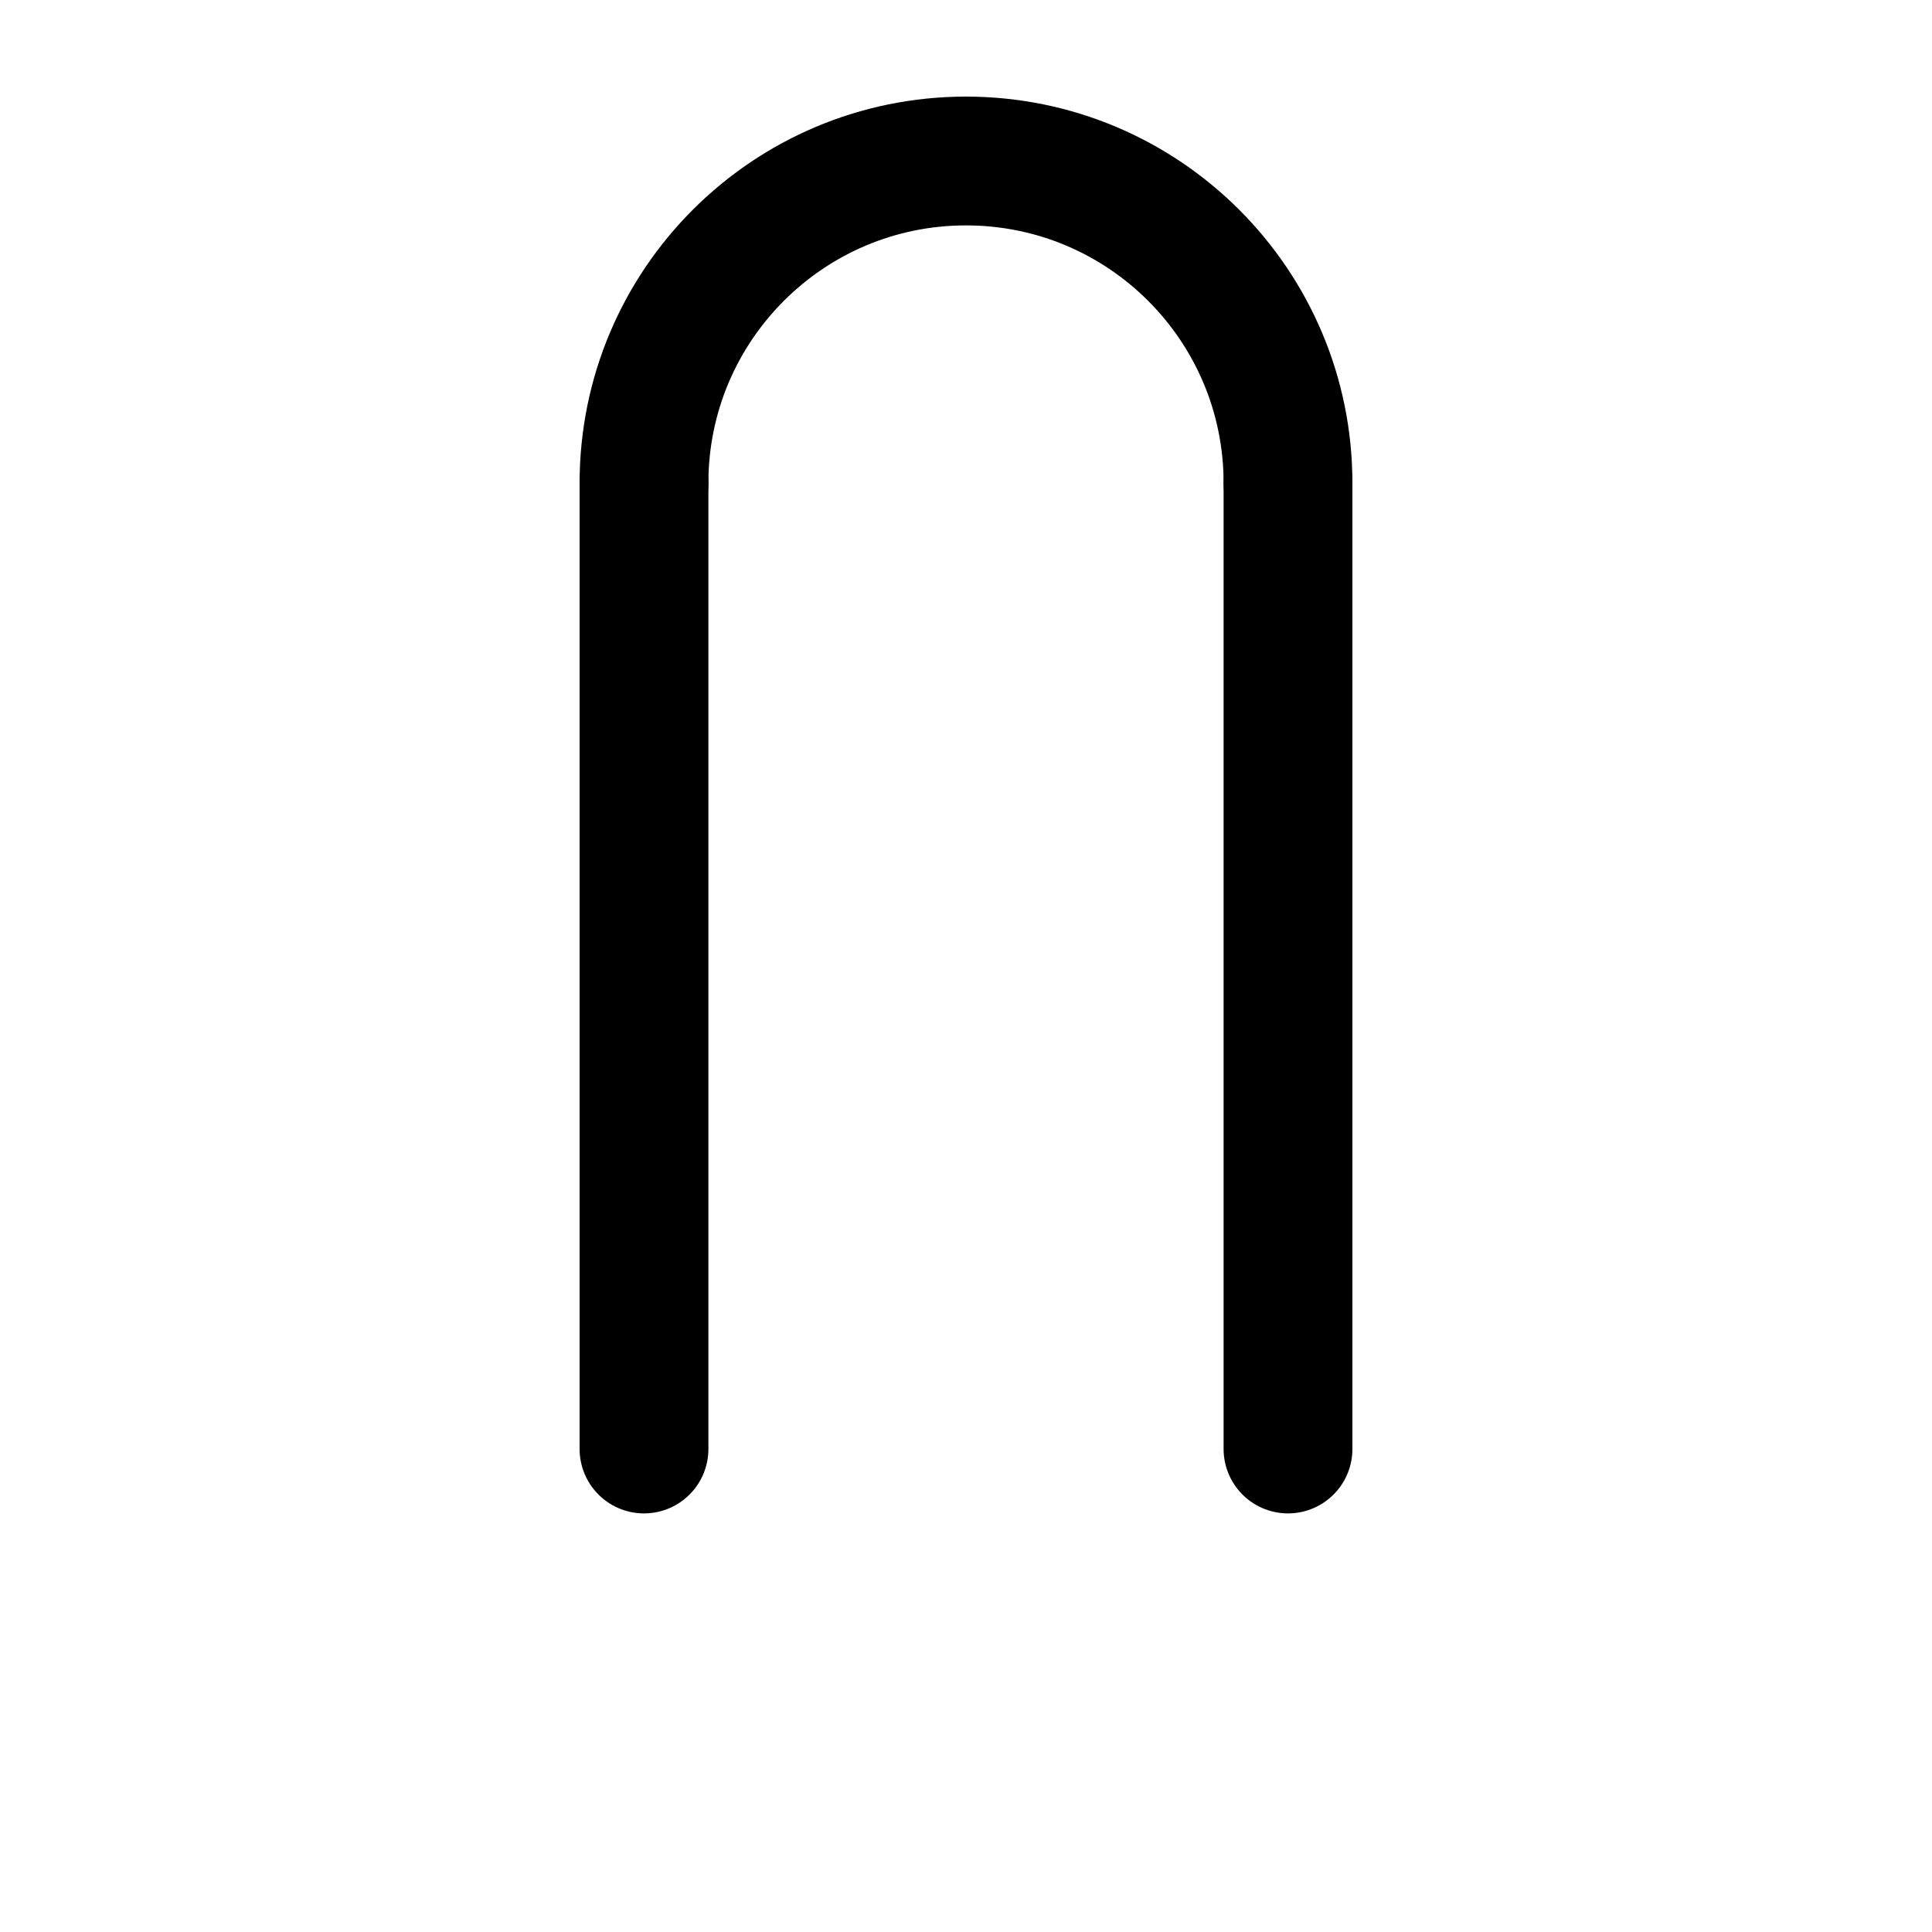
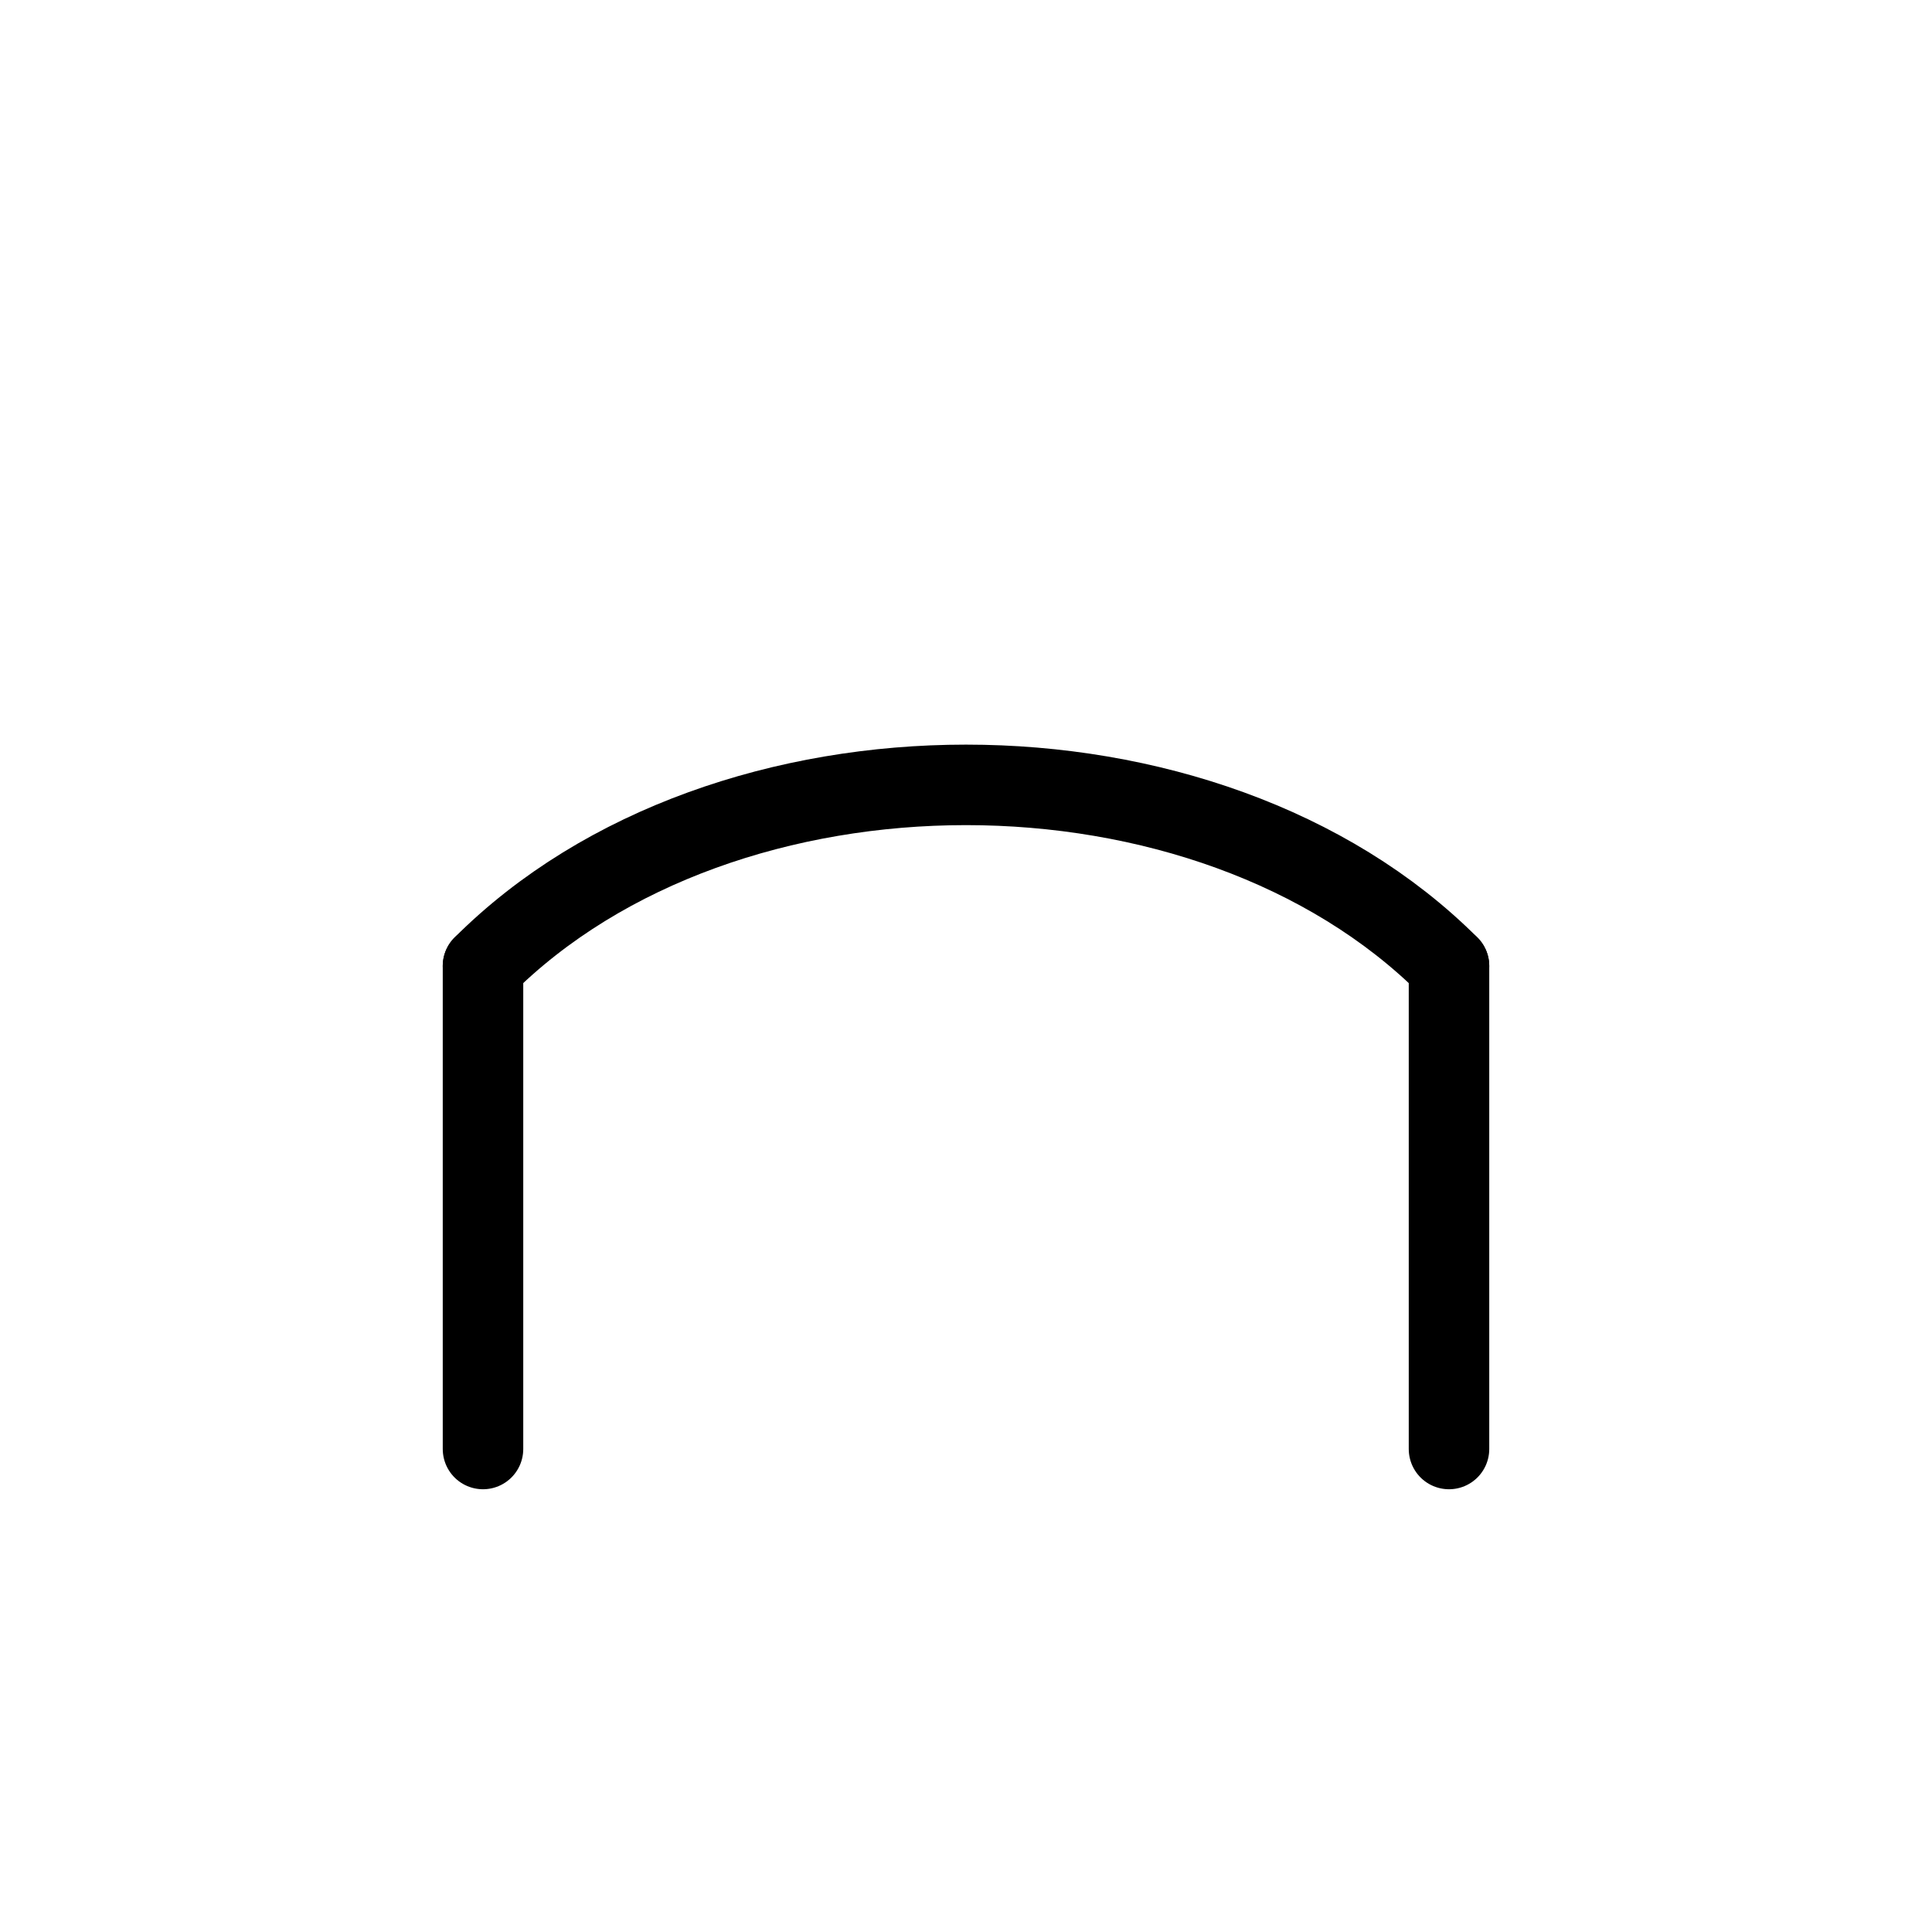
- <svg xmlns="http://www.w3.org/2000/svg" width="240" height="240" viewBox="0 0 240 240">
-   <g fill="none" stroke="#000" stroke-width="16" stroke-linecap="round" stroke-linejoin="round">
-     <path d="M 80.000 180.000 L 80.000 60.000" />
-     <path d="M 80.000 60.000 A 40.000 40.000 0 0 1 160.000 60.000" />
-     <path d="M 160.000 60.000 L 160.000 180.000" />
+ <svg xmlns="http://www.w3.org/2000/svg" viewBox="0 0 240 240" width="240" height="240">
+   <g fill="none" stroke="#000" stroke-width="10" stroke-linecap="round" stroke-linejoin="round">
+     <path d="M 60.00 120.00 L 60.00 180.00" />
+     <path d="M 60.00 120.00 C 90.00 90.00, 150.00 90.00, 180.00 120.00" />
+     <path d="M 180.00 120.00 L 180.00 180.00" />
  </g>
</svg>
